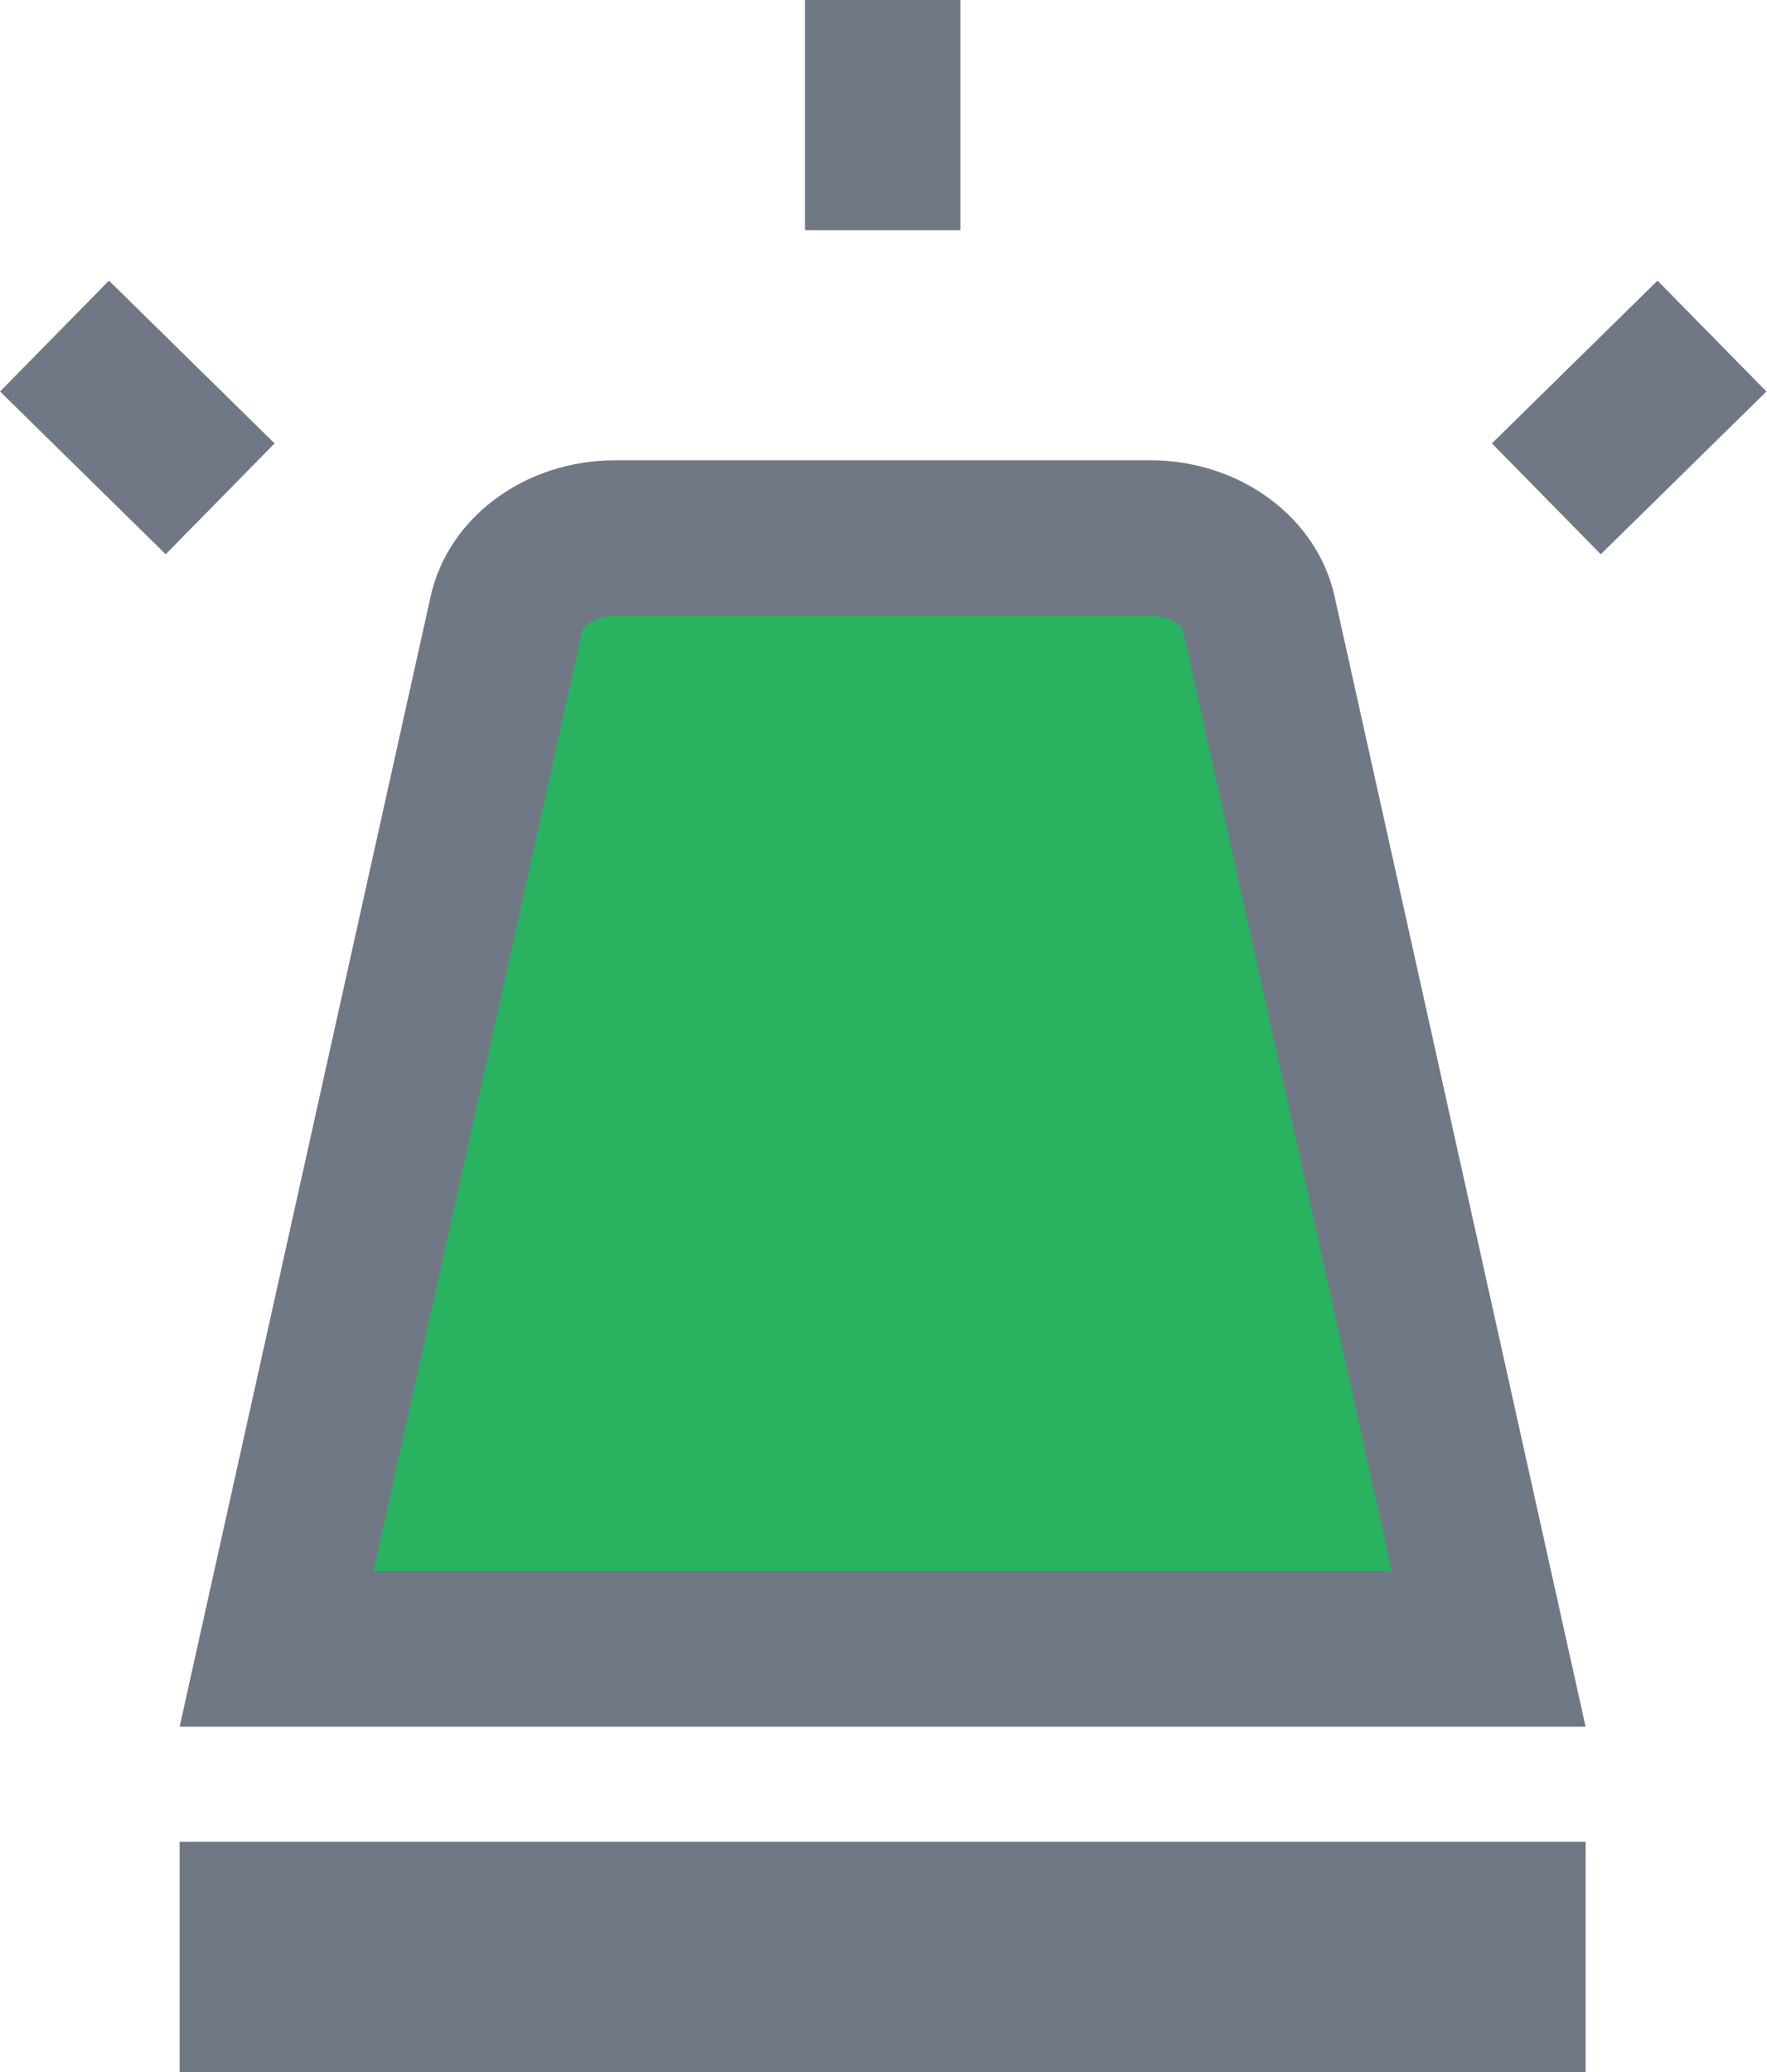
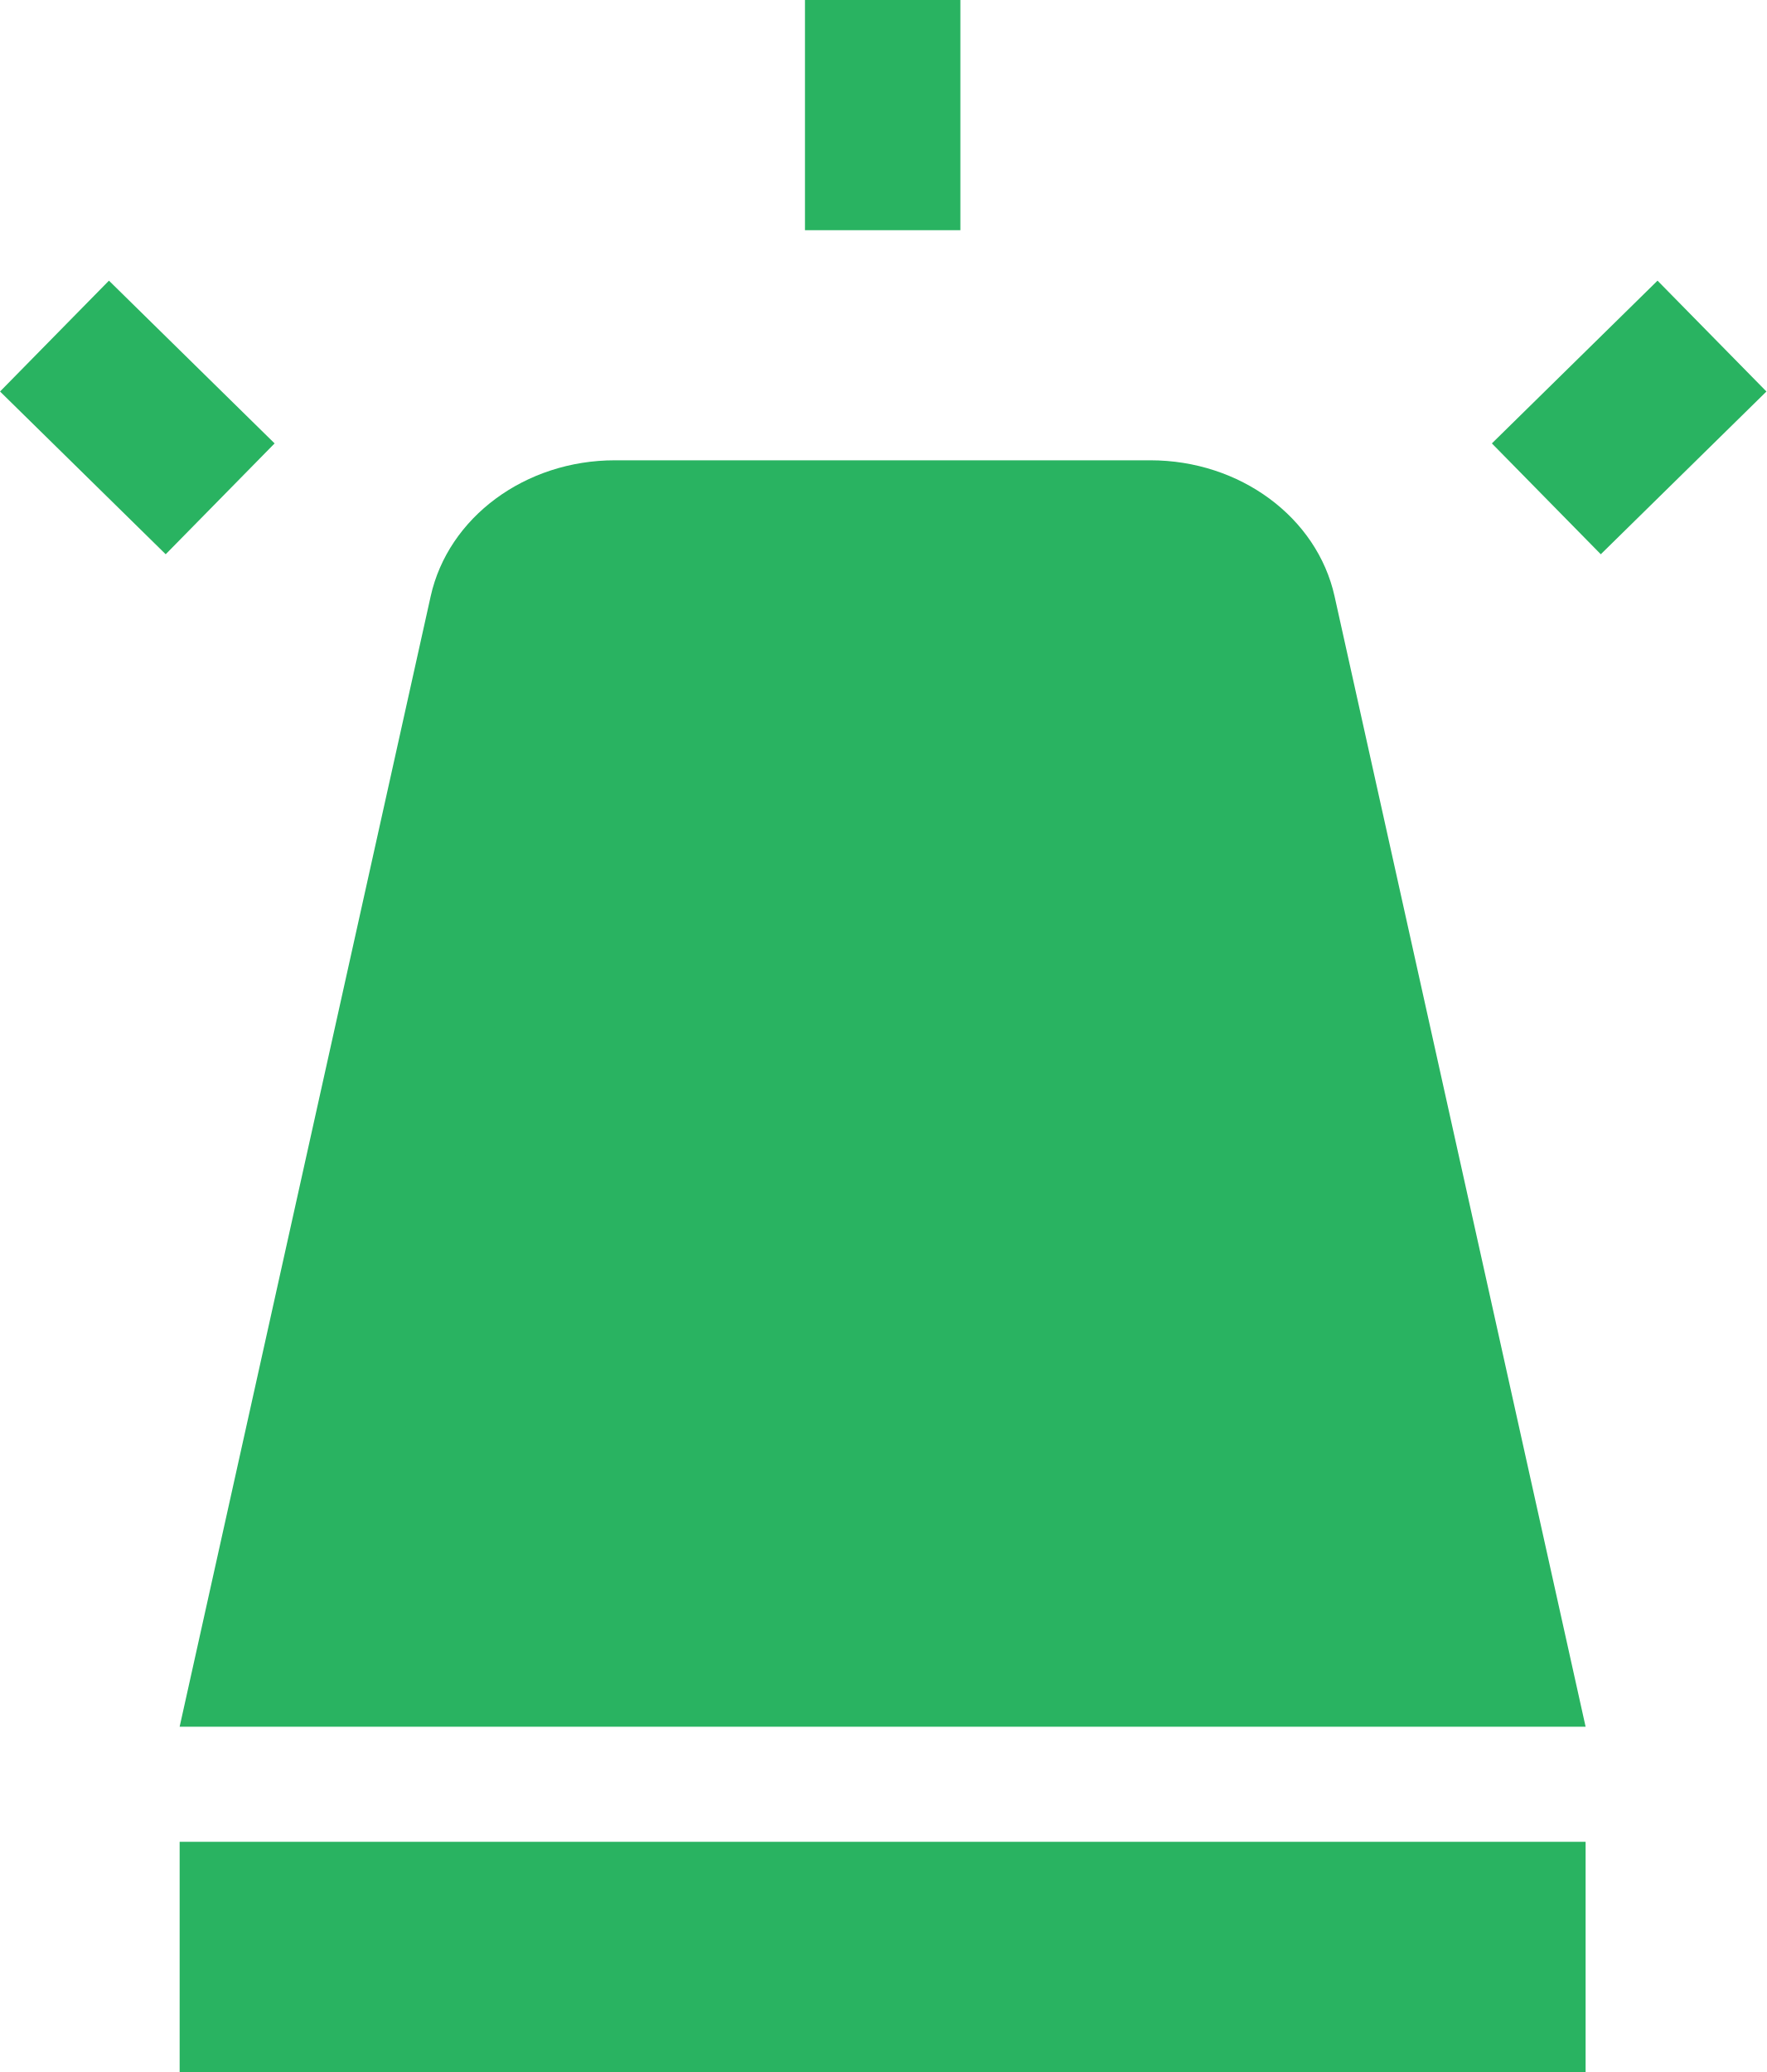
<svg xmlns="http://www.w3.org/2000/svg" width="17.051" height="20" viewBox="0 0 17.051 20">
  <g id="Groupe_339" data-name="Groupe 339" transform="translate(-89.286 -182.843)">
-     <line id="Ligne_1220" data-name="Ligne 1220" y2="2.222" transform="translate(97.806 182.843)" fill="none" stroke="#707785" stroke-miterlimit="10" stroke-width="1.5" />
-     <line id="Ligne_1221" data-name="Ligne 1221" y1="1.571" x2="1.599" transform="translate(104.212 186.087)" fill="none" stroke="#707785" stroke-miterlimit="10" stroke-width="1.5" />
-     <rect id="Rectangle_1678" data-name="Rectangle 1678" width="13.571" height="2.222" transform="translate(91.02 200.621)" fill="#707785" />
+     <line id="Ligne_1220" data-name="Ligne 1220" y2="2.222" transform="translate(97.806 182.843)" fill="none" stroke="#29B361" stroke-miterlimit="10" stroke-width="1.5" />
+     <line id="Ligne_1221" data-name="Ligne 1221" y1="1.571" x2="1.599" transform="translate(104.212 186.087)" fill="none" stroke="#29B361" stroke-miterlimit="10" stroke-width="1.5" />
+     <rect id="Rectangle_1678" data-name="Rectangle 1678" width="13.571" height="2.222" transform="translate(91.02 200.621)" fill="#29B361" />
    <g id="Tracé_381" data-name="Tracé 381" fill="#29B361" stroke-miterlimit="10">
      <path d="M 103.656 198.76 L 91.955 198.76 L 94.175 188.762 C 94.268 188.341 94.708 188.036 95.221 188.036 L 100.39 188.036 C 100.903 188.036 101.343 188.341 101.436 188.761 L 103.656 198.76 Z" stroke="none" />
-       <path d="M 102.721 198.01 L 100.703 188.923 C 100.696 188.891 100.585 188.786 100.39 188.786 L 95.221 188.786 C 95.026 188.786 94.915 188.891 94.907 188.924 L 92.89 198.01 L 102.721 198.01 M 104.591 199.51 L 91.02 199.51 L 93.443 188.599 C 93.612 187.836 94.356 187.286 95.221 187.286 L 100.39 187.286 C 101.255 187.286 101.999 187.836 102.168 188.599 L 104.591 199.51 Z" stroke="none" fill="#707785" />
+       <path d="M 102.721 198.01 L 100.703 188.923 C 100.696 188.891 100.585 188.786 100.39 188.786 L 95.221 188.786 C 95.026 188.786 94.915 188.891 94.907 188.924 L 92.89 198.01 L 102.721 198.01 M 104.591 199.51 L 91.02 199.51 L 93.443 188.599 C 93.612 187.836 94.356 187.286 95.221 187.286 L 100.39 187.286 C 101.255 187.286 101.999 187.836 102.168 188.599 L 104.591 199.51 Z" stroke="none" fill="#29B361" />
    </g>
-     <line id="Ligne_1222" data-name="Ligne 1222" x1="1.599" y1="1.571" transform="translate(89.812 186.087)" fill="none" stroke="#707785" stroke-miterlimit="10" stroke-width="1.5" />
+     <line id="Ligne_1222" data-name="Ligne 1222" x1="1.599" y1="1.571" transform="translate(89.812 186.087)" fill="none" stroke="#29B361" stroke-miterlimit="10" stroke-width="1.5" />
  </g>
</svg>
